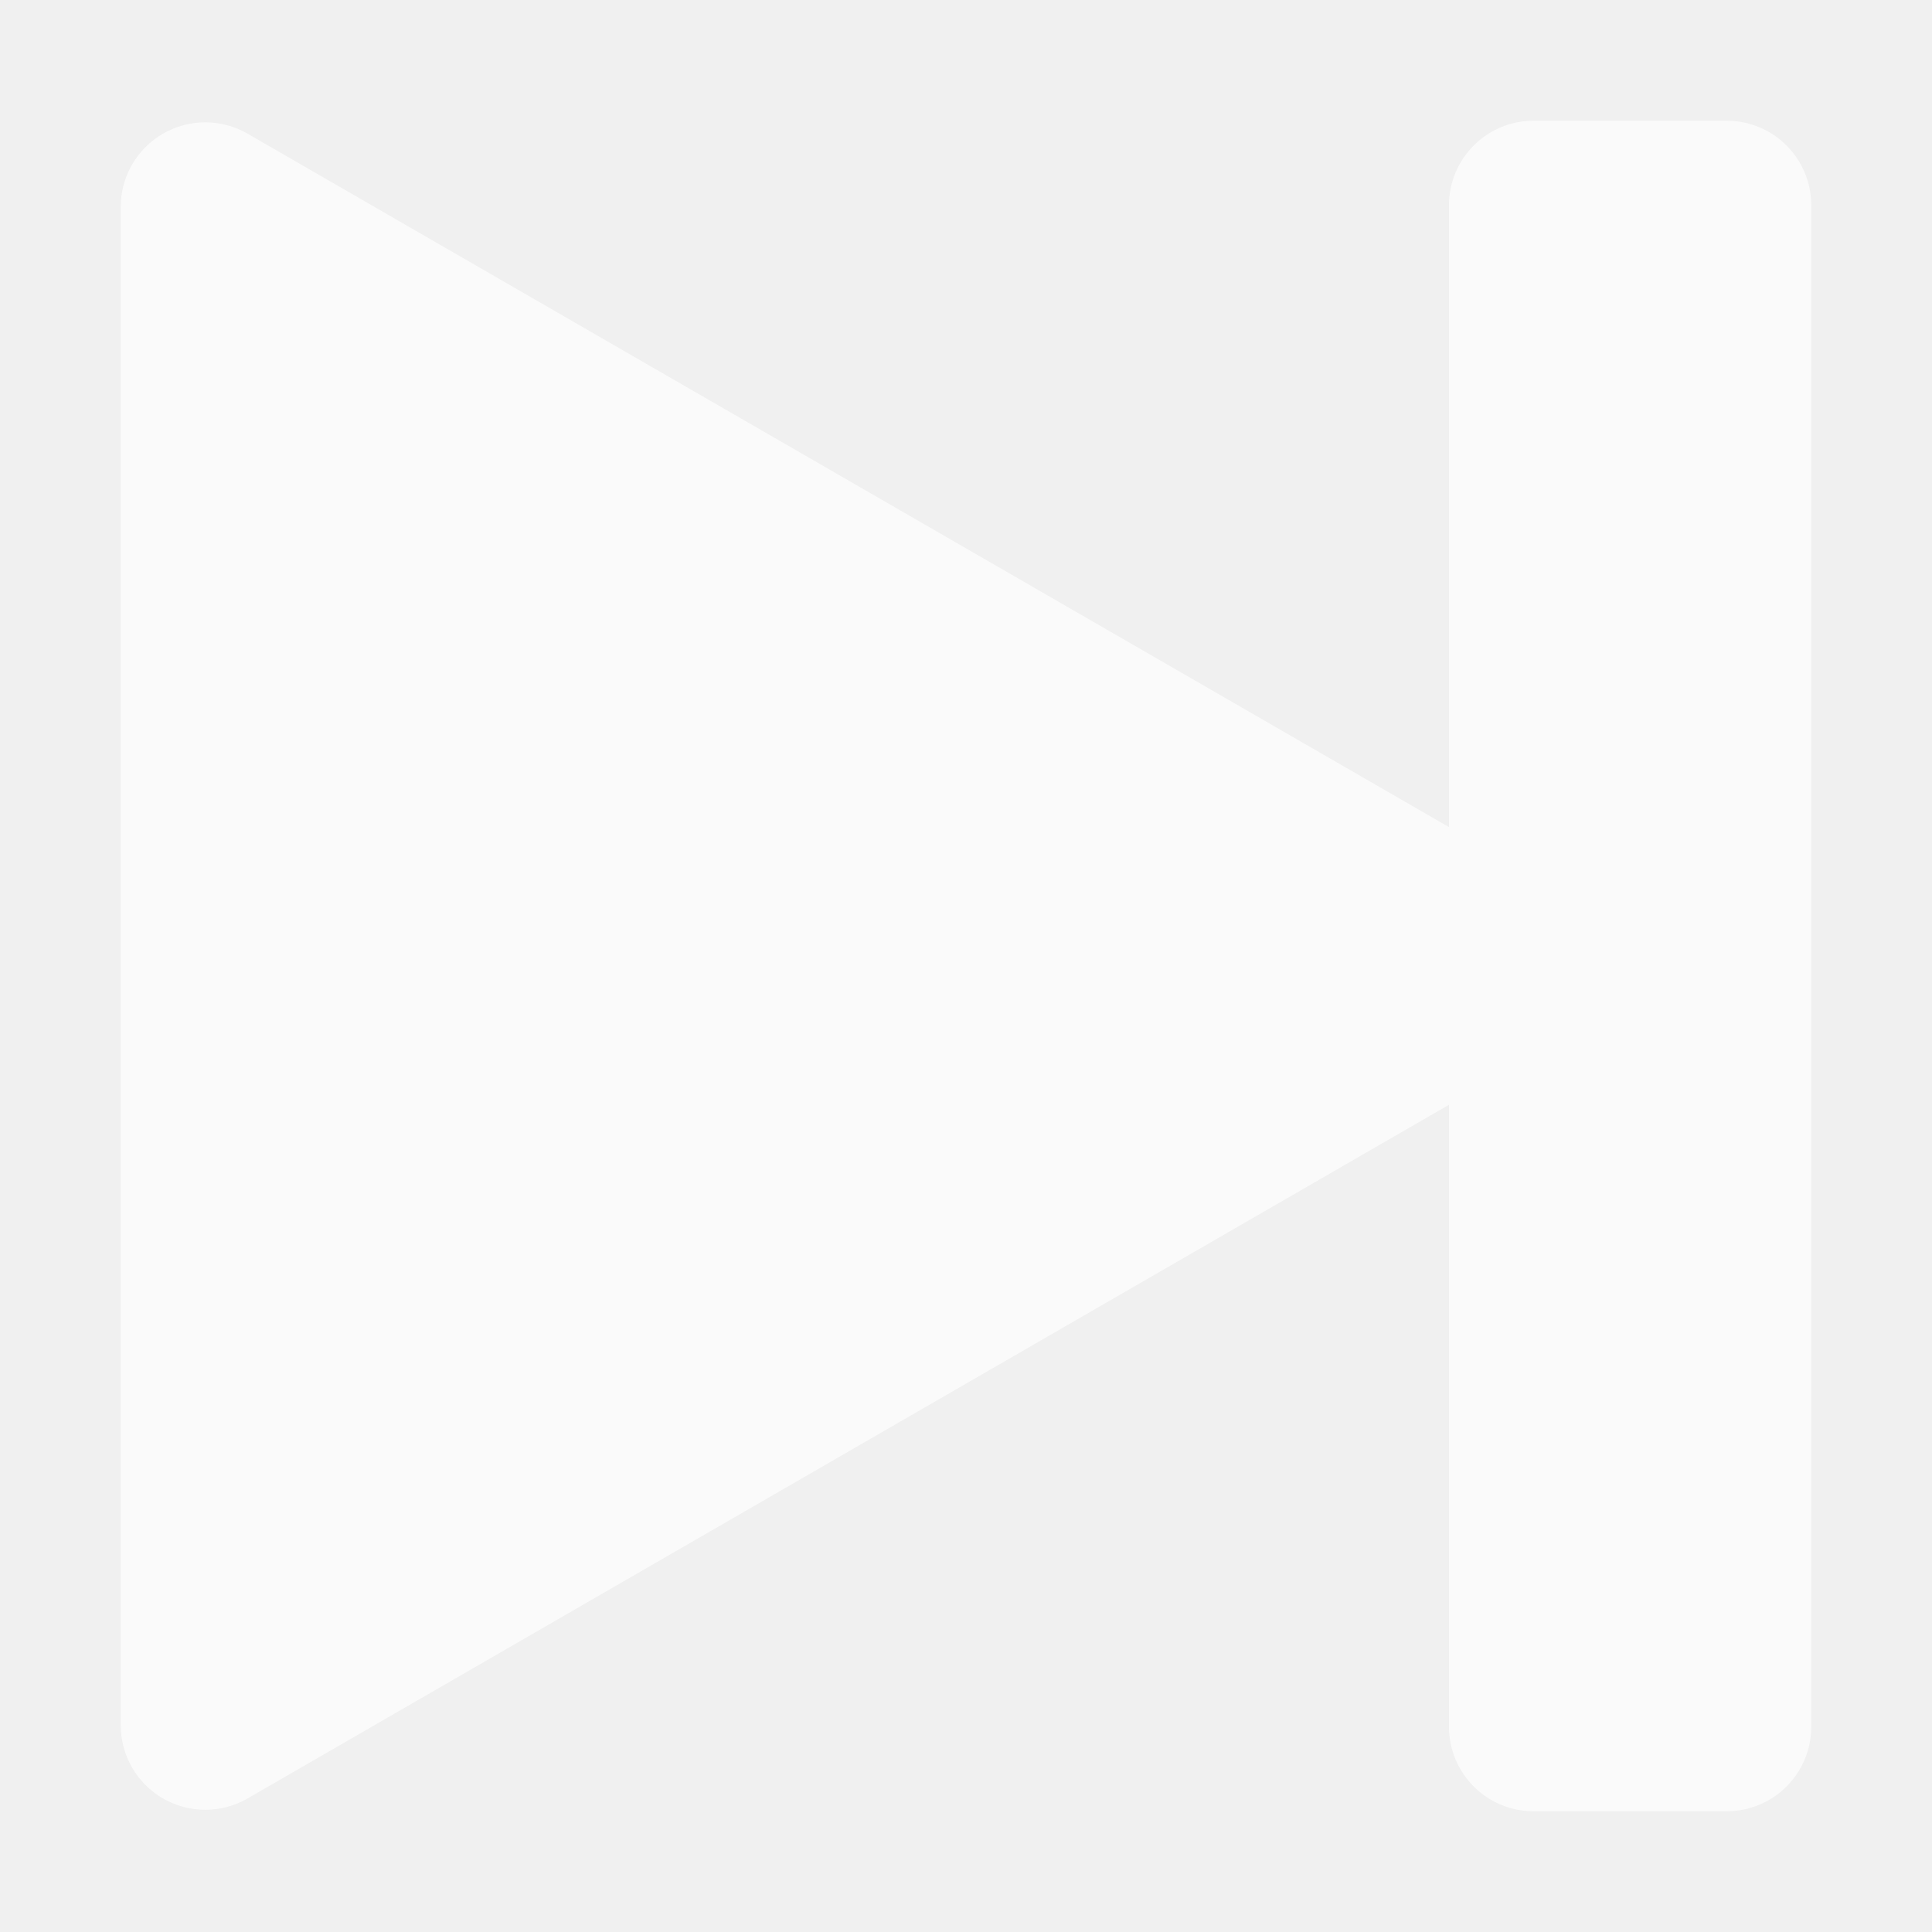
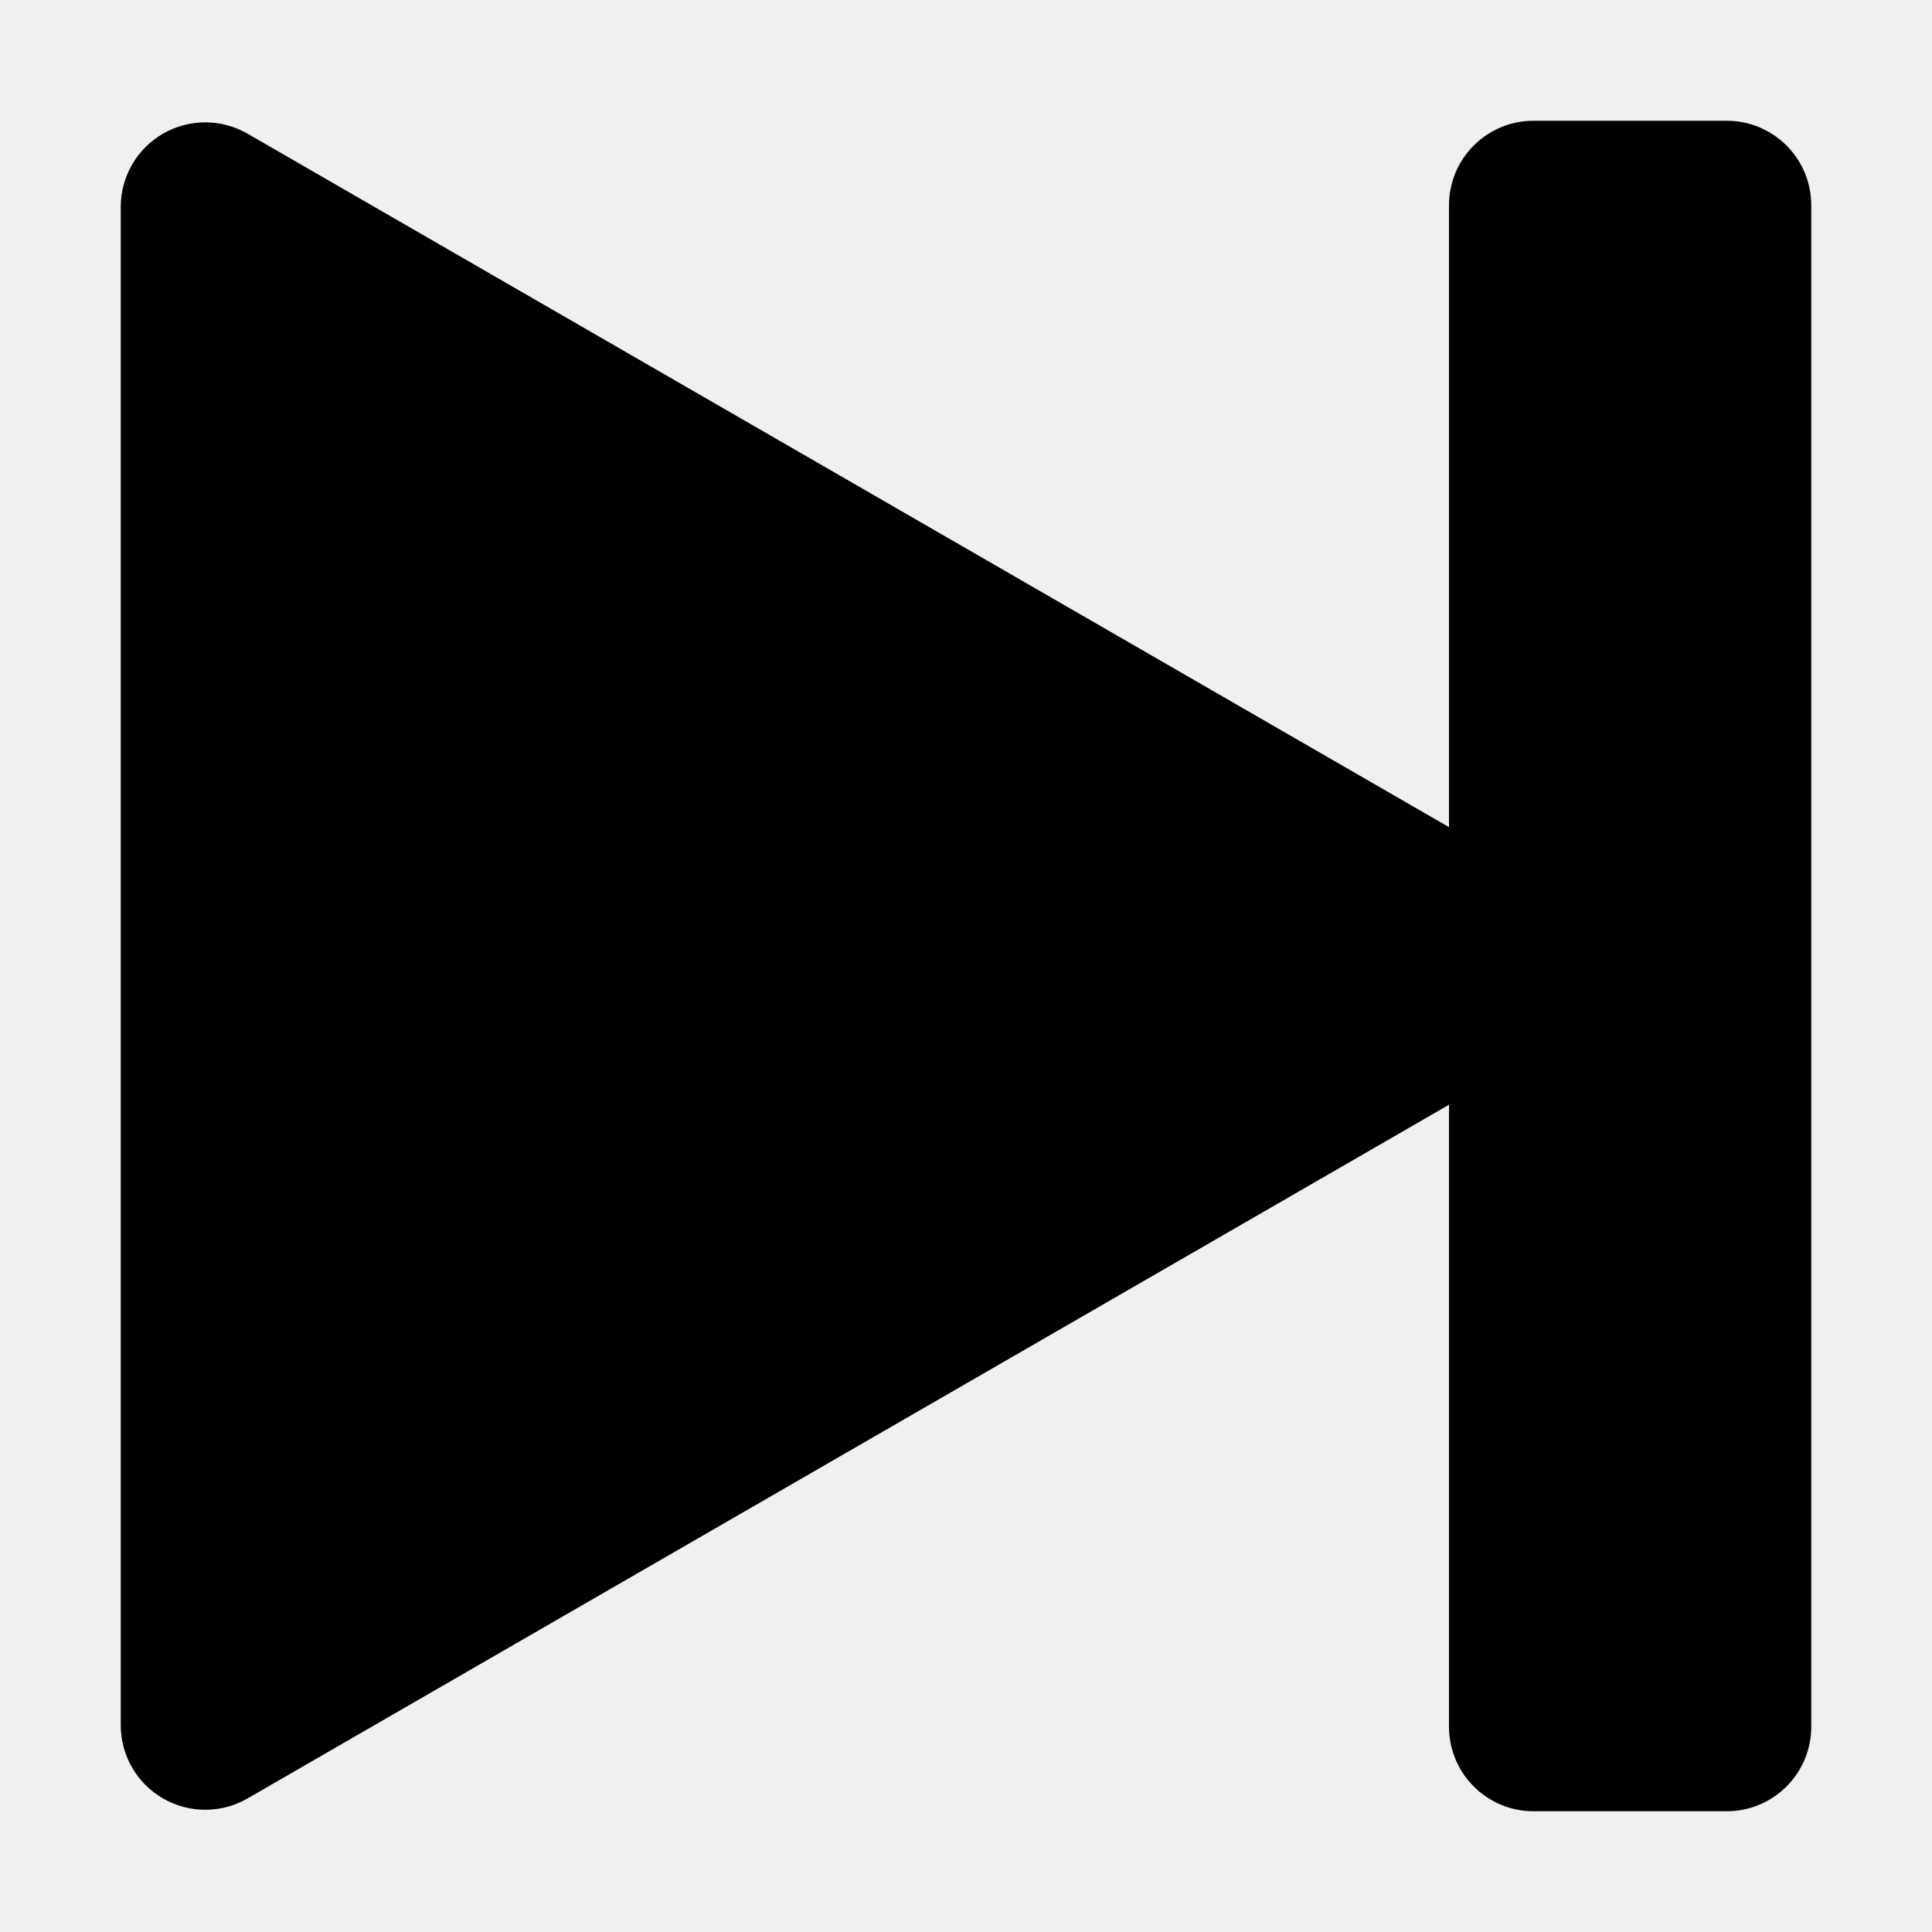
<svg xmlns="http://www.w3.org/2000/svg" role="img" height="16" width="16" aria-hidden="true" viewBox="0 0 16 16" data-encore-id="icon" class="Svg-sc-ytk21e-0 uPxdw">
-   <path d="M12.7 1a.7.7 0 0 0-.7.7v5.15L2.05 1.107A.7.7 0 0 0 1 1.712v12.575a.7.7 0 0 0 1.05.607L12 9.149V14.3a.7.7 0 0 0 .7.7h1.6a.7.7 0 0 0 .7-.7V1.7a.7.7 0 0 0-.7-.7h-1.6z" fill-opacity="0.698" fill="#FFFFFF" />
+   <path d="M12.7 1a.7.7 0 0 0-.7.7v5.15L2.05 1.107A.7.7 0 0 0 1 1.712v12.575a.7.7 0 0 0 1.05.607L12 9.149V14.3a.7.7 0 0 0 .7.7h1.6a.7.7 0 0 0 .7-.7V1.7a.7.7 0 0 0-.7-.7h-1.6z" />
</svg>
